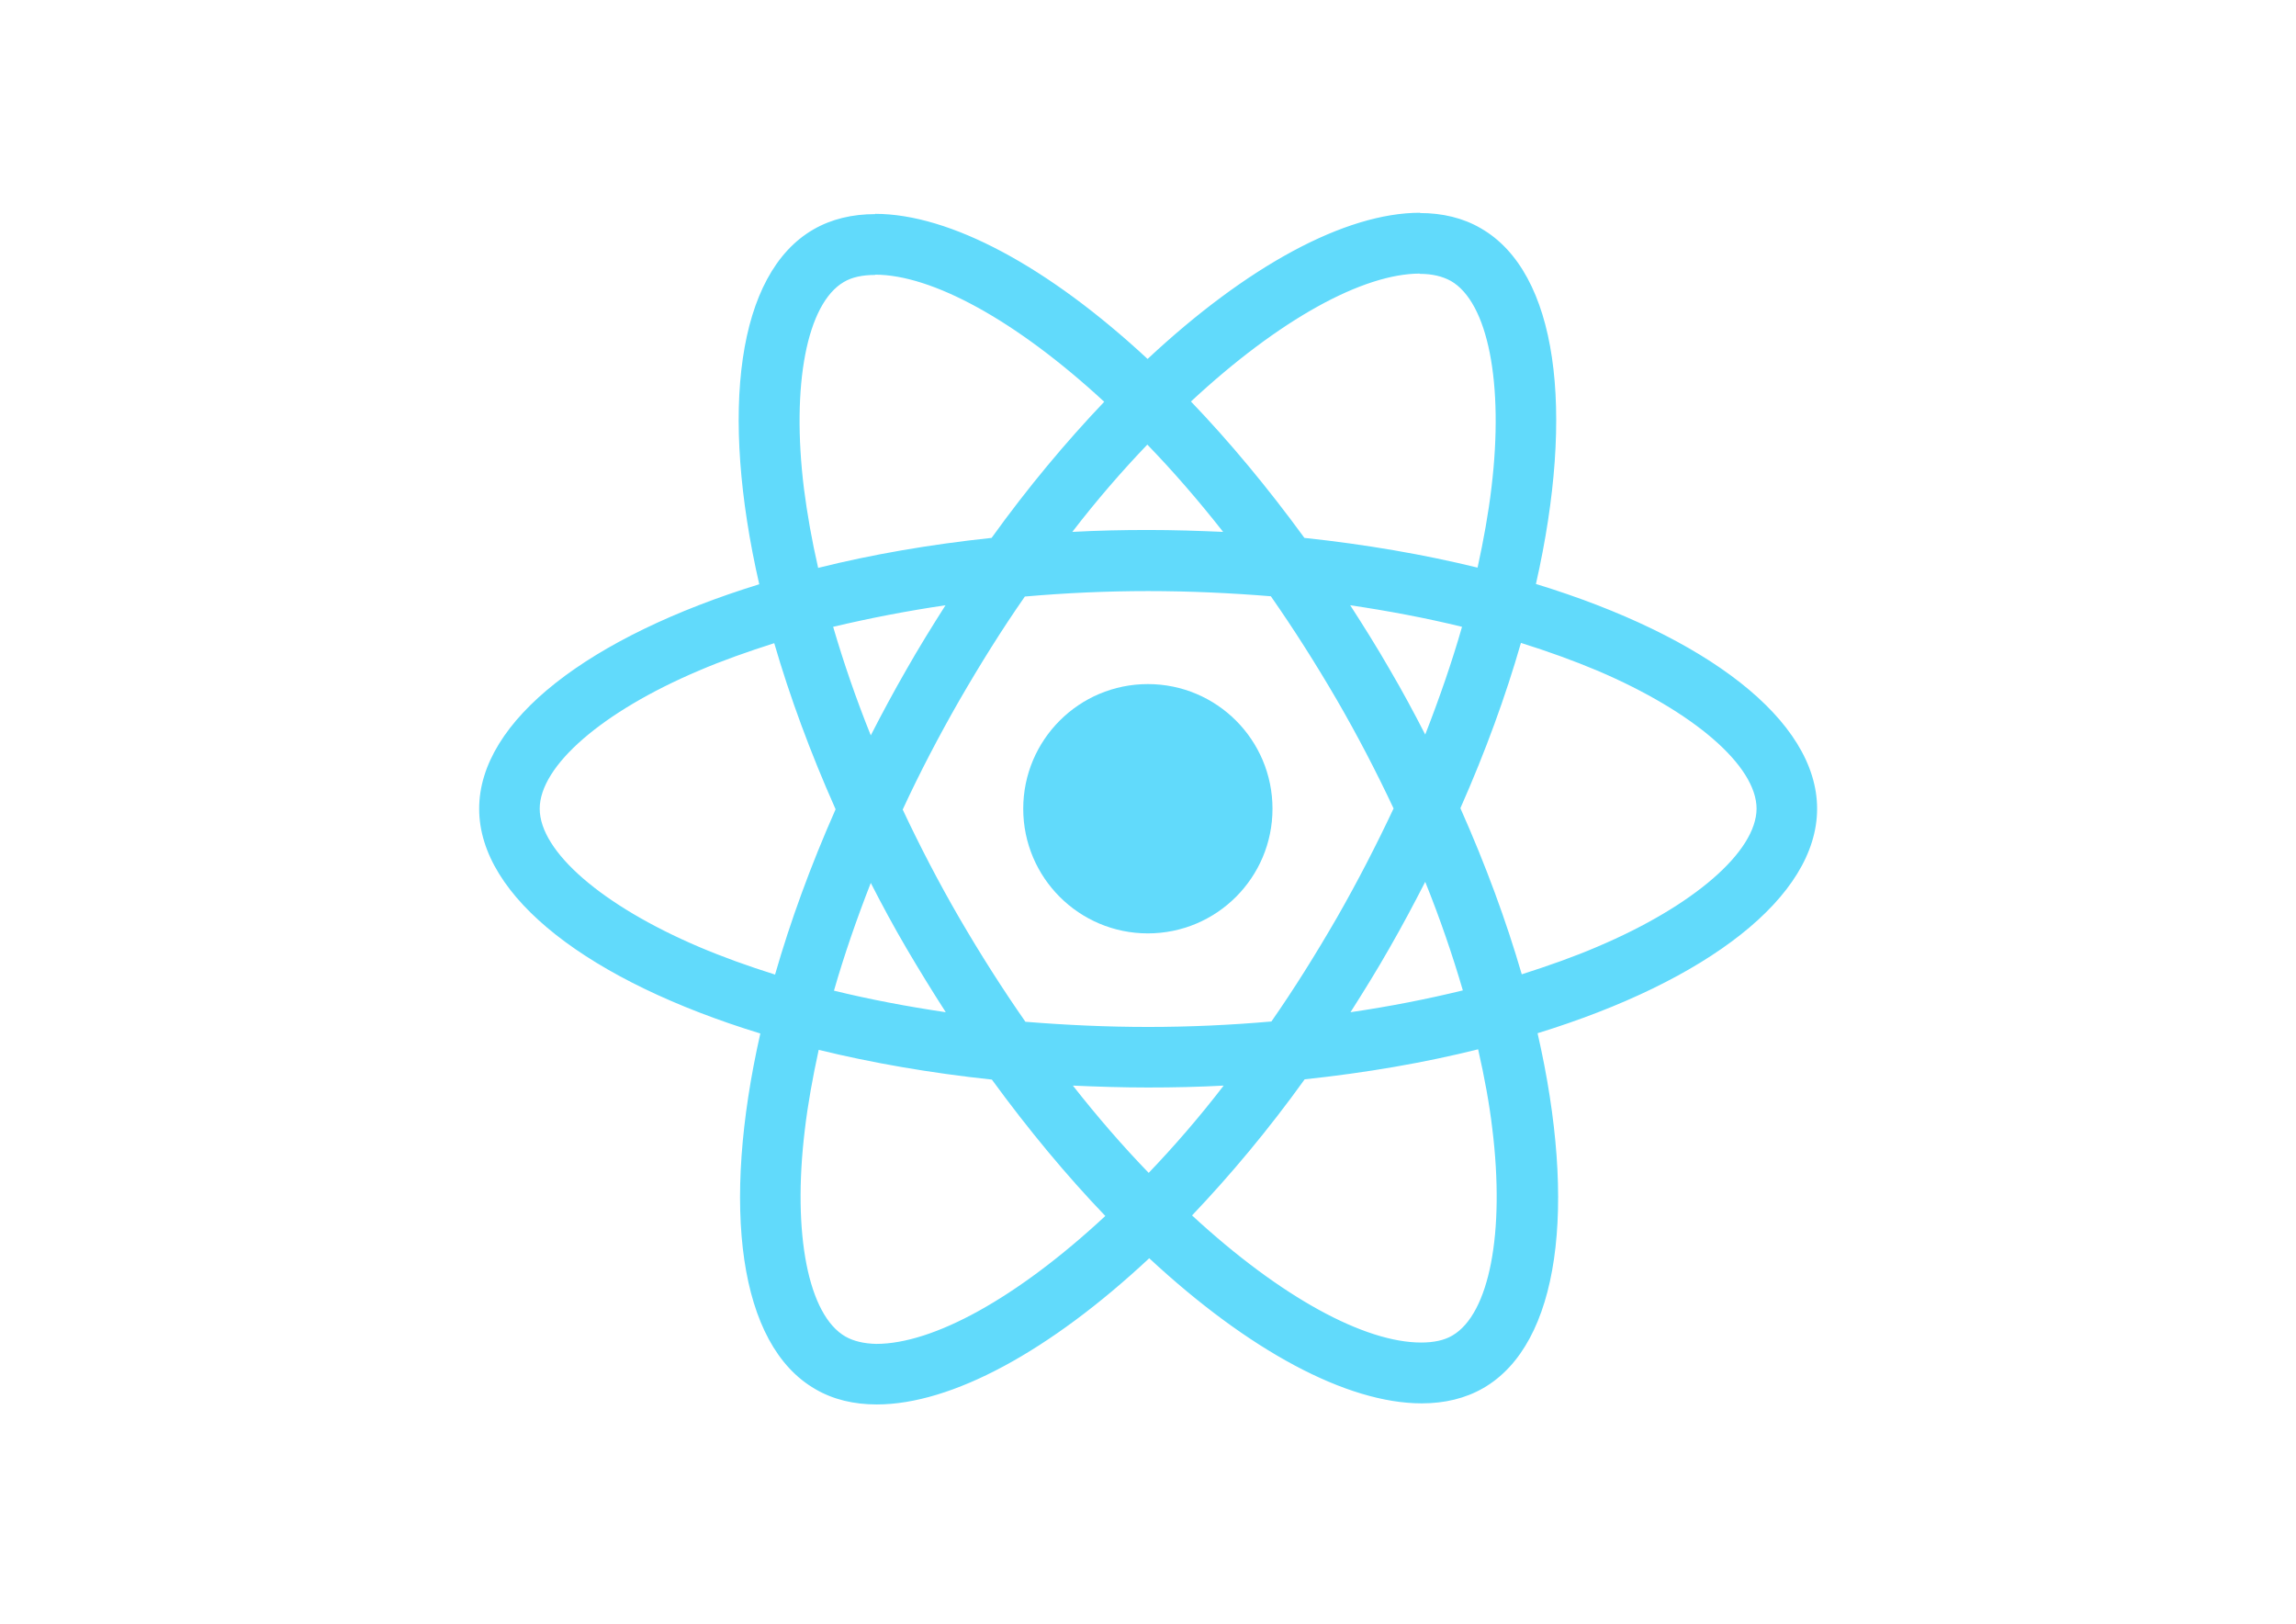
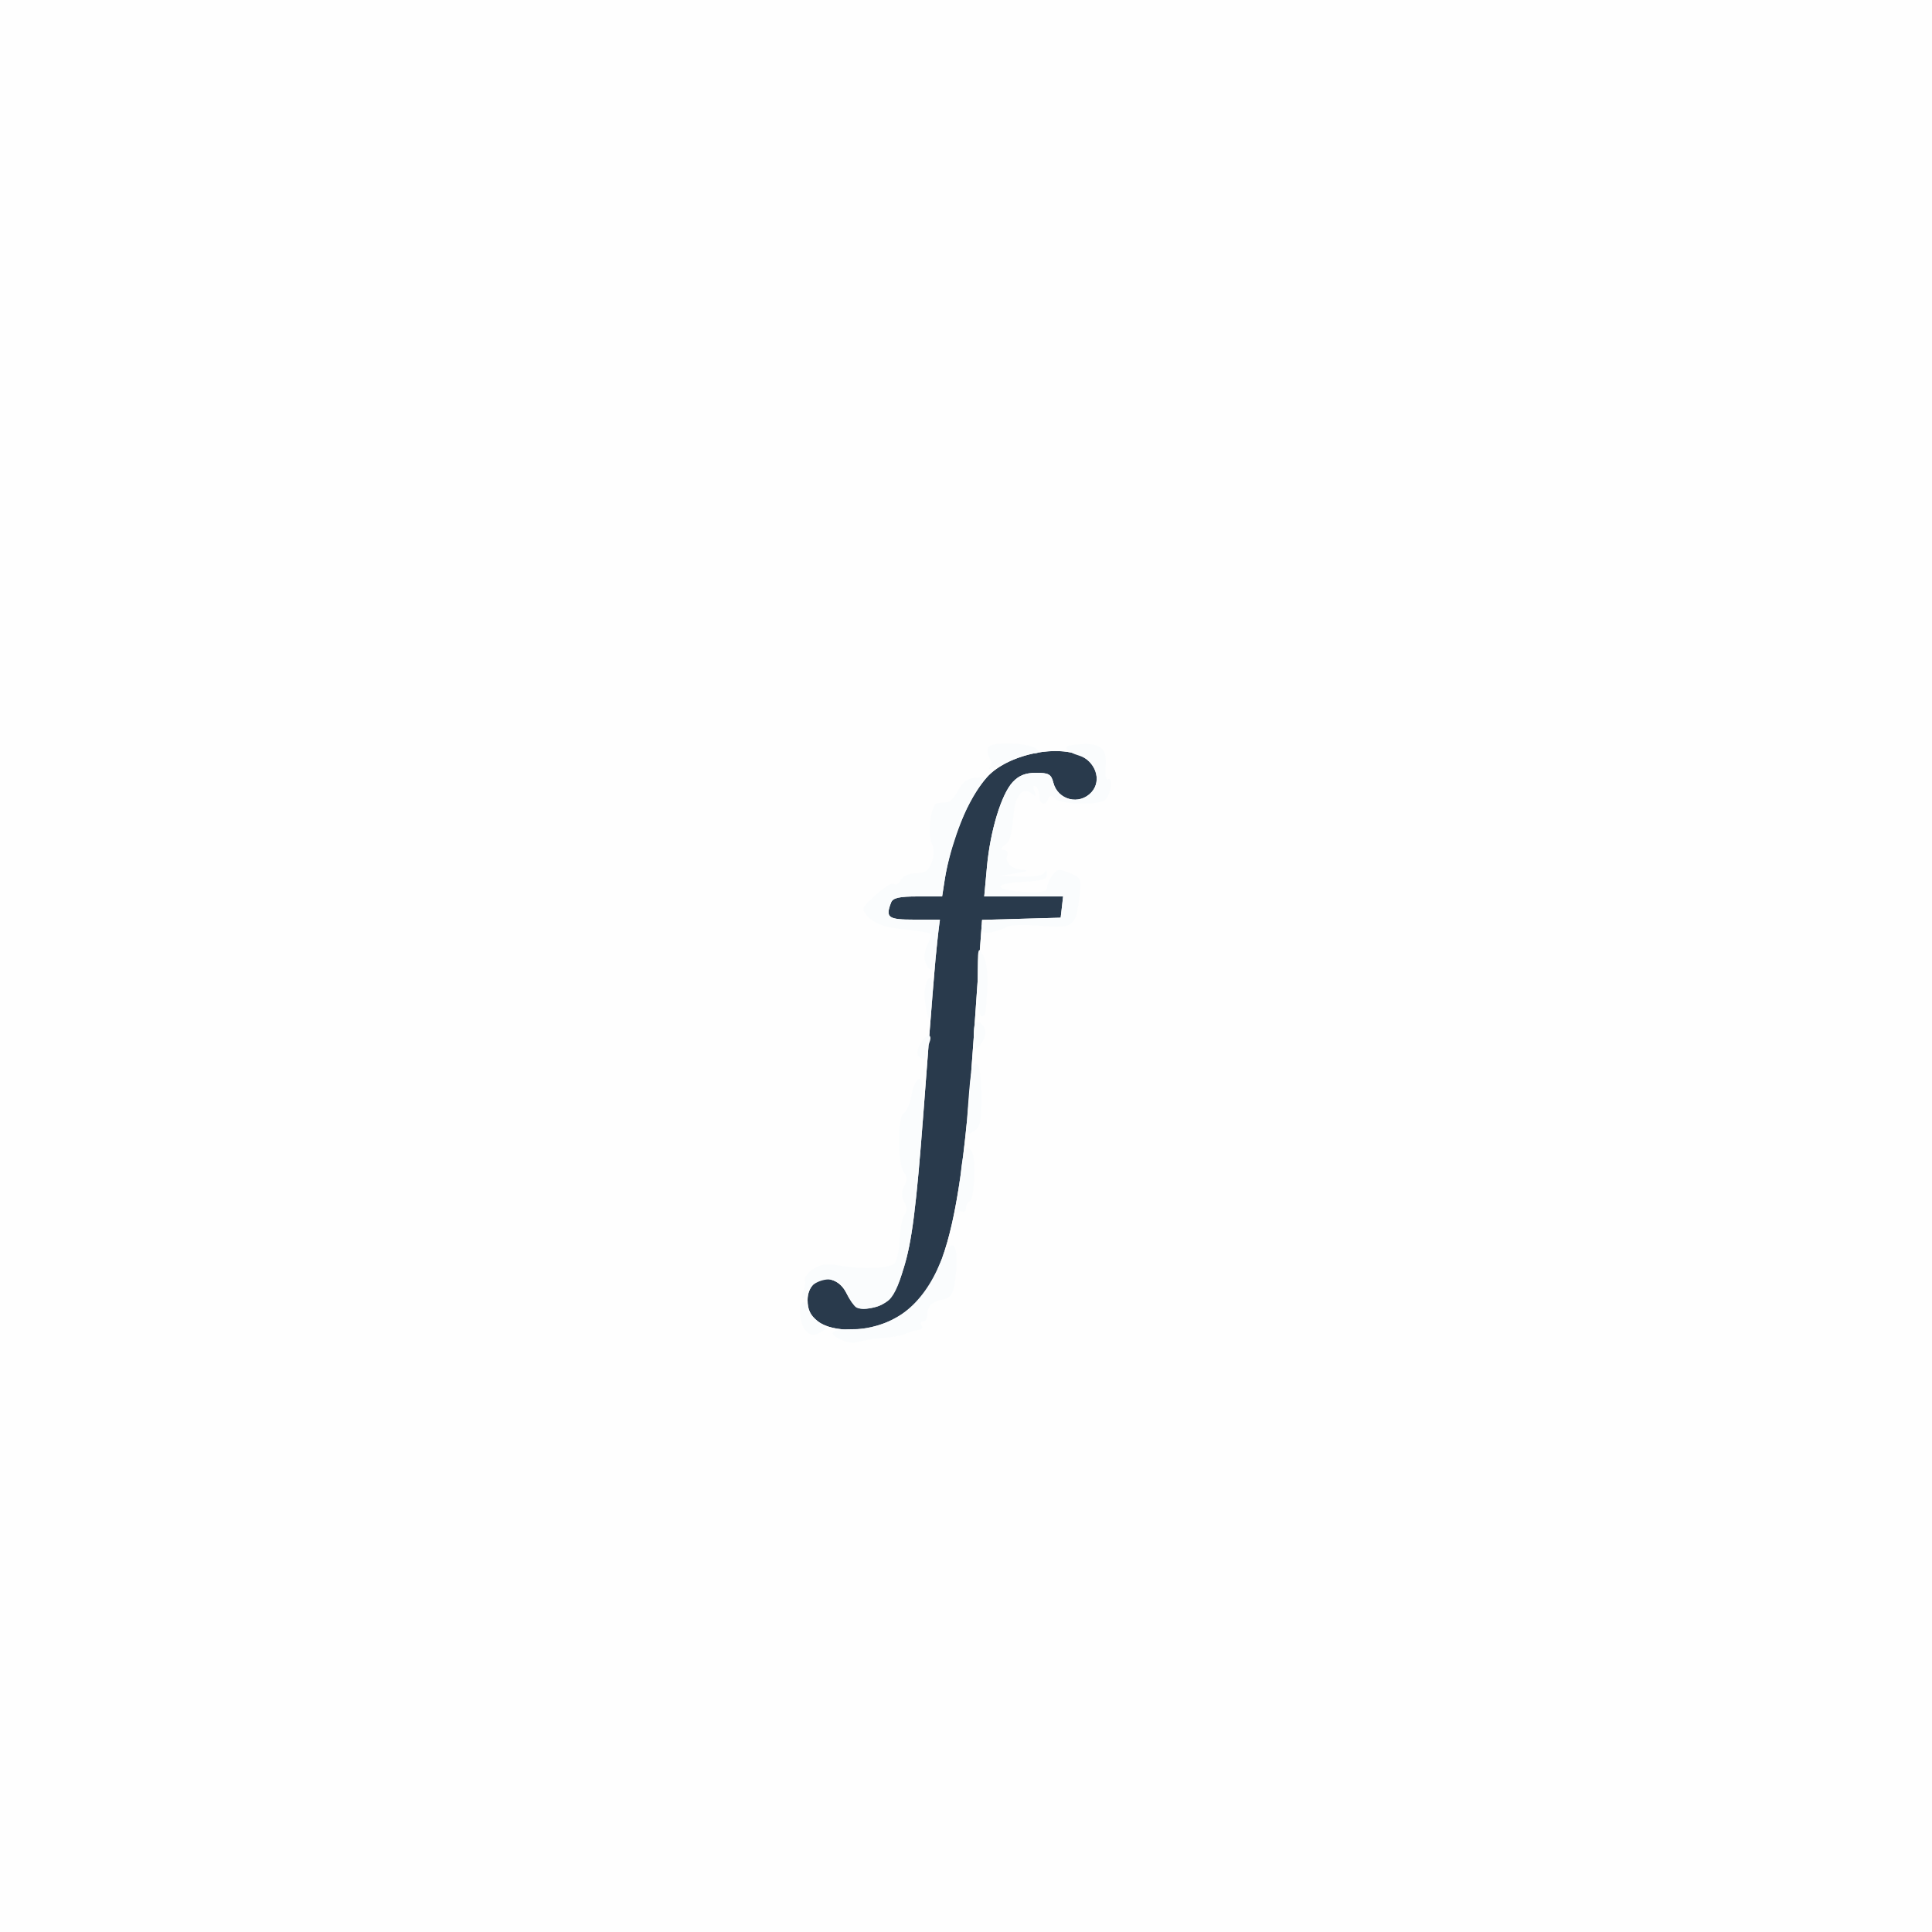
- <svg xmlns="http://www.w3.org/2000/svg" viewBox="0 0 841.9 595.3">
-   <g fill="#61DAFB">
-     <path d="M666.3 296.5c0-32.5-40.7-63.3-103.1-82.4 14.4-63.6 8-114.2-20.2-130.4-6.5-3.8-14.1-5.6-22.4-5.6v22.3c4.6 0 8.3.9 11.4 2.6 13.6 7.8 19.5 37.5 14.9 75.7-1.1 9.4-2.9 19.3-5.1 29.4-19.6-4.8-41-8.5-63.5-10.9-13.5-18.5-27.5-35.3-41.6-50 32.6-30.3 63.2-46.9 84-46.9V78c-27.5 0-63.5 19.6-99.9 53.6-36.4-33.8-72.4-53.2-99.9-53.2v22.3c20.7 0 51.4 16.5 84 46.6-14 14.7-28 31.4-41.3 49.9-22.6 2.4-44 6.1-63.6 11-2.3-10-4-19.7-5.2-29-4.7-38.2 1.1-67.9 14.6-75.8 3-1.8 6.9-2.6 11.5-2.6V78.5c-8.4 0-16 1.8-22.6 5.6-28.1 16.2-34.4 66.7-19.9 130.1-62.2 19.2-102.7 49.9-102.7 82.3 0 32.5 40.7 63.3 103.1 82.4-14.4 63.6-8 114.2 20.2 130.4 6.5 3.8 14.1 5.6 22.5 5.6 27.5 0 63.5-19.6 99.9-53.6 36.4 33.8 72.4 53.2 99.9 53.2 8.4 0 16-1.8 22.6-5.6 28.1-16.2 34.4-66.7 19.9-130.1 62-19.1 102.5-49.9 102.5-82.3zm-130.2-66.7c-3.7 12.9-8.3 26.2-13.5 39.5-4.1-8-8.4-16-13.1-24-4.6-8-9.5-15.8-14.4-23.4 14.2 2.1 27.9 4.7 41 7.9zm-45.8 106.5c-7.8 13.5-15.8 26.3-24.1 38.2-14.9 1.3-30 2-45.2 2-15.1 0-30.2-.7-45-1.9-8.3-11.9-16.4-24.6-24.2-38-7.6-13.1-14.5-26.4-20.8-39.8 6.2-13.4 13.2-26.8 20.7-39.9 7.8-13.5 15.8-26.3 24.1-38.2 14.9-1.3 30-2 45.2-2 15.1 0 30.2.7 45 1.9 8.3 11.9 16.4 24.6 24.2 38 7.6 13.1 14.5 26.4 20.8 39.8-6.3 13.4-13.2 26.8-20.7 39.9zm32.3-13c5.4 13.4 10 26.8 13.8 39.8-13.1 3.2-26.9 5.9-41.2 8 4.9-7.7 9.8-15.6 14.4-23.7 4.6-8 8.9-16.1 13-24.1zM421.2 430c-9.3-9.6-18.6-20.3-27.8-32 9 .4 18.2.7 27.5.7 9.4 0 18.7-.2 27.8-.7-9 11.7-18.3 22.4-27.5 32zm-74.4-58.9c-14.2-2.1-27.9-4.7-41-7.9 3.7-12.9 8.3-26.2 13.5-39.5 4.1 8 8.4 16 13.1 24 4.7 8 9.5 15.8 14.4 23.4zM420.7 163c9.3 9.6 18.6 20.3 27.8 32-9-.4-18.2-.7-27.5-.7-9.4 0-18.7.2-27.8.7 9-11.7 18.3-22.4 27.5-32zm-74 58.9c-4.9 7.7-9.8 15.6-14.4 23.7-4.6 8-8.9 16-13 24-5.4-13.4-10-26.8-13.8-39.8 13.1-3.1 26.9-5.8 41.2-7.9zm-90.5 125.2c-35.4-15.1-58.3-34.9-58.3-50.6 0-15.7 22.9-35.6 58.3-50.6 8.6-3.7 18-7 27.7-10.1 5.7 19.6 13.2 40 22.5 60.9-9.2 20.8-16.6 41.1-22.2 60.6-9.9-3.1-19.3-6.5-28-10.2zM310 490c-13.6-7.8-19.5-37.5-14.9-75.7 1.1-9.4 2.9-19.3 5.1-29.4 19.6 4.8 41 8.5 63.5 10.9 13.5 18.5 27.5 35.3 41.6 50-32.6 30.3-63.2 46.9-84 46.9-4.5-.1-8.3-1-11.3-2.7zm237.2-76.2c4.7 38.2-1.1 67.9-14.6 75.8-3 1.8-6.9 2.6-11.5 2.6-20.7 0-51.4-16.5-84-46.6 14-14.7 28-31.4 41.3-49.9 22.6-2.4 44-6.1 63.6-11 2.3 10.1 4.1 19.8 5.2 29.1zm38.5-66.7c-8.6 3.7-18 7-27.7 10.1-5.7-19.6-13.2-40-22.5-60.9 9.2-20.8 16.6-41.1 22.2-60.6 9.9 3.1 19.3 6.5 28.1 10.2 35.4 15.1 58.3 34.9 58.3 50.6-.1 15.7-23 35.6-58.4 50.6zM320.8 78.4z" />
-     <circle cx="420.9" cy="296.5" r="45.7" />
-     <path d="M520.5 78.1z" />
+ <svg xmlns="http://www.w3.org/2000/svg" width="500" height="500" viewBox="0 0 500 500">
+   <g>
+     <path d="M 230.92 341.54 C224.51,344.79 215.50,344.97 211.63,341.93 C209.71,340.42 209.00,338.94 209.00,336.46 C209.00,330.38 216.14,328.97 218.97,334.50 C221.04,338.55 222.00,339.15 225.43,338.52 C229.83,337.71 231.57,335.57 233.87,328.19 C235.99,321.41 237.14,312.39 238.98,288.00 C241.27,257.72 241.95,249.23 242.56,243.75 L 243.20 238.00 L 236.60 238.00 C229.80,238.00 229.11,237.49 230.61,233.58 C231.07,232.37 232.69,232.00 237.52,232.00 L 243.82 232.00 L 244.48 227.75 C246.05,217.52 250.51,206.66 255.41,201.15 C260.24,195.72 272.01,192.78 278.97,195.26 C283.48,196.87 285.30,201.91 282.49,205.01 C279.35,208.48 273.74,207.07 272.60,202.53 C272.06,200.38 271.39,200.00 268.16,200.00 C265.43,200.00 263.71,200.68 262.10,202.39 C259.15,205.54 256.26,215.04 255.41,224.44 L 254.72 232.00 L 275.13 232.00 L 274.82 234.75 L 274.50 237.50 L 254.16 238.07 L 253.63 245.28 C253.33,249.25 252.60,259.70 252.00,268.50 C248.51,319.58 244.10,334.86 230.92,341.54 Z" fill="rgb(41,58,76)" />
+     <path d="M 0.00 0.00 L 500.00 0.00 L 500.00 500.00 L 0.00 500.00 ZM 218.35 347.01 C219.53,347.48 221.18,347.62 222.00,347.30 C222.82,346.98 225.52,346.55 228.00,346.34 C230.48,346.13 233.18,345.67 234.00,345.32 C235.81,344.54 236.66,344.29 238.06,344.12 C238.64,344.06 238.84,343.55 238.50,343.00 C238.16,342.45 238.36,342.00 238.94,342.00 C239.52,342.00 240.00,341.13 240.00,340.06 C240.00,338.08 241.42,336.72 243.88,336.35 C246.28,335.98 246.99,334.55 247.44,329.09 C248.07,321.45 246.27,320.00 243.73,325.85 C245.72,320.43 247.29,313.39 248.60,304.12 C248.25,307.74 247.75,311.67 247.48,313.00 C247.21,314.38 247.25,314.93 247.57,314.24 C247.90,313.55 248.58,313.24 249.09,313.55 C249.59,313.86 250.00,313.45 250.00,312.64 C250.00,311.83 250.47,311.01 251.03,310.82 C252.17,310.44 252.60,299.78 251.54,298.07 C250.50,296.37 249.77,296.73 249.22,299.43 C249.60,296.41 249.95,293.17 250.29,289.71 C250.05,293.90 250.38,293.78 251.97,292.78 C253.72,291.69 254.00,290.47 254.00,283.82 C254.00,279.58 253.55,275.84 252.99,275.50 C252.17,274.99 251.71,275.33 251.32,277.76 C251.55,274.81 251.78,271.73 252.00,268.50 L 252.00 268.48 C252.01,271.71 252.21,271.93 253.50,270.64 C254.32,269.82 255.00,268.26 255.00,267.18 C255.00,266.10 254.32,264.95 253.50,264.64 C252.83,264.38 252.44,264.51 252.22,265.25 C252.49,261.41 252.76,257.45 253.01,253.98 C253.01,259.36 253.41,263.00 254.00,263.00 C255.08,263.00 255.09,263.00 255.54,255.21 C255.72,252.02 255.28,248.85 254.43,247.21 C254.06,246.50 253.78,246.03 253.58,245.91 C253.60,245.69 253.61,245.48 253.63,245.28 L 254.01 240.17 C254.08,241.38 254.72,241.59 256.75,241.23 C258.26,240.95 260.01,240.33 260.62,239.85 C261.24,239.36 265.14,239.25 269.28,239.59 C277.93,240.30 278.44,239.91 279.39,231.81 C279.91,227.41 279.80,227.16 276.83,225.93 C274.08,224.79 273.58,224.86 272.37,226.51 C271.61,227.54 271.00,228.99 271.00,229.74 C271.00,230.76 269.53,231.02 264.99,230.80 C256.99,230.40 256.82,228.58 264.75,228.20 C269.89,227.96 270.99,227.60 270.92,226.20 C270.87,225.16 270.65,224.98 270.34,225.75 C270.01,226.57 267.89,226.95 264.17,226.85 L 258.50 226.70 L 263.00 226.00 C265.59,225.60 266.42,225.24 264.95,225.15 C261.88,224.97 259.96,223.27 260.69,221.38 C260.98,220.62 260.60,219.99 259.86,219.97 C258.79,219.94 258.82,219.68 260.00,218.72 C261.47,217.52 261.69,216.74 262.38,210.27 C262.85,205.76 264.78,203.58 266.82,205.24 C268.14,206.31 268.27,206.23 267.70,204.70 C267.29,203.62 267.42,203.14 268.01,203.51 C268.56,203.84 269.00,204.99 269.00,206.06 C269.00,208.22 270.58,208.70 271.29,206.75 C271.66,205.75 272.02,205.75 273.08,206.75 C274.56,208.15 283.78,208.43 285.82,207.13 C286.55,206.67 287.27,205.11 287.43,203.67 C287.59,202.22 287.30,201.32 286.77,201.64 C286.23,201.98 285.96,200.74 286.13,198.72 C286.61,193.15 284.73,191.91 277.25,192.84 C275.49,193.06 275.67,193.95 277.27,194.78 C274.70,194.22 271.68,194.25 268.67,194.76 C268.85,194.58 268.68,194.28 268.20,193.80 C266.66,192.26 256.72,191.87 255.82,193.31 C255.45,193.90 255.54,195.14 256.03,196.06 C256.53,196.98 256.65,198.02 256.30,198.37 C255.09,199.57 257.10,198.99 261.00,197.00 C263.16,195.90 265.93,195.00 267.16,195.00 C267.26,195.00 267.35,195.00 267.44,195.00 C262.64,196.02 258.02,198.22 255.41,201.15 C253.47,203.34 251.60,206.36 249.94,209.85 C250.64,208.31 251.35,206.94 252.03,205.81 L 254.90 201.13 L 252.20 201.33 C250.32,201.48 249.05,202.45 248.00,204.52 C247.18,206.16 245.94,207.54 245.25,207.60 C244.56,207.65 243.37,207.77 242.61,207.85 C240.91,208.03 239.94,215.58 241.23,218.53 C241.77,219.77 241.72,221.62 241.08,223.28 C240.28,225.40 239.39,226.00 237.07,226.00 C235.29,226.00 233.71,226.69 233.12,227.74 C232.59,228.70 231.85,229.19 231.49,228.82 C230.85,228.18 228.65,229.65 224.78,233.32 C223.23,234.79 223.10,235.41 224.10,236.62 C226.12,239.06 228.59,239.99 234.71,240.63 C237.89,240.97 240.69,241.42 240.92,241.62 C241.15,241.83 240.76,243.07 240.06,244.38 C239.36,245.69 239.09,247.72 239.46,248.88 C240.29,251.50 242.00,251.67 242.00,249.14 C242.00,248.12 242.29,245.19 242.64,242.64 L 242.88 240.84 L 242.56 243.75 C242.12,247.77 241.63,253.40 240.50,268.03 C240.45,268.01 240.40,268.00 240.35,268.00 C239.05,268.00 236.84,271.94 237.53,273.04 C238.42,274.49 240.00,274.19 240.00,272.58 C240.00,272.06 240.12,271.27 240.31,270.55 C239.93,275.40 239.50,281.14 238.98,288.00 C237.14,312.39 235.99,321.41 233.87,328.19 C233.80,328.43 233.73,328.66 233.65,328.89 C235.25,323.38 236.59,315.35 237.51,305.59 C239.38,285.65 239.44,278.69 237.75,279.25 C237.07,279.48 236.23,281.36 235.89,283.44 C235.56,285.51 234.66,287.60 233.89,288.07 C232.17,289.14 232.23,301.37 233.98,303.47 C234.83,304.51 234.85,305.41 234.03,306.94 C233.23,308.44 233.23,309.56 234.03,311.06 C234.82,312.52 234.83,313.50 234.08,314.41 C233.49,315.11 232.91,318.04 232.79,320.90 C232.66,323.77 232.08,326.52 231.49,327.01 C229.95,328.29 223.28,328.57 217.75,327.60 C213.97,326.94 212.47,327.12 210.44,328.45 C209.03,329.37 208.07,330.66 208.30,331.31 C208.54,331.97 208.32,333.29 207.83,334.25 C207.29,335.30 207.30,336.00 207.85,336.00 C208.35,336.00 209.00,335.12 209.28,334.05 C209.43,333.47 209.85,332.94 210.44,332.49 C209.56,333.41 209.00,334.75 209.00,336.46 C209.00,338.90 209.69,340.37 211.55,341.86 C210.15,340.76 209.00,339.21 209.00,338.43 C209.00,337.64 208.55,337.00 208.00,337.00 C206.41,337.00 206.84,342.70 208.57,344.43 C209.77,345.63 210.60,345.75 212.12,344.93 C214.03,343.91 214.03,343.82 211.63,341.93 C213.23,343.18 215.71,343.89 218.51,344.06 C214.64,344.32 214.48,345.45 218.35,347.01 ZM 239.61 260.71 C240.41,264.96 240.63,264.57 241.29,257.75 C241.55,255.14 241.39,253.00 240.94,253.00 C239.53,253.00 238.87,256.79 239.61,260.71 ZM 214.52 331.08 C215.23,331.05 215.92,331.14 216.51,331.36 C217.34,331.68 218.57,333.19 219.24,334.72 C219.65,335.67 220.20,336.64 220.69,337.35 C220.15,336.69 219.61,335.76 218.97,334.50 C217.90,332.41 216.21,331.31 214.52,331.08 ZM 254.07 239.33 L 254.16 238.07 L 262.96 237.82 C256.08,238.03 254.40,238.27 254.07,239.33 ZM 230.92 341.54 C231.64,341.17 232.35,340.78 233.02,340.35 C230.24,342.21 227.11,343.37 223.66,343.80 C226.17,343.42 228.70,342.67 230.92,341.54 ZM 223.01 338.70 C224.67,338.79 227.06,338.22 228.78,337.31 C227.85,337.91 226.76,338.27 225.43,338.52 C224.45,338.70 223.67,338.78 223.01,338.70 ZM 281.62 196.85 C282.91,197.95 283.68,199.51 283.81,201.08 C283.67,199.55 282.90,198.02 281.62,196.85 Z" fill="rgb(254,254,254)" />
+     <path d="M 218.35 347.01 C213.91,345.21 214.77,344.00 220.47,344.00 C230.91,344.00 238.78,338.00 243.46,326.49 C246.14,319.90 248.10,321.19 247.44,329.09 C246.99,334.55 246.28,335.98 243.88,336.35 C241.42,336.72 240.00,338.08 240.00,340.06 C240.00,341.13 239.52,342.00 238.94,342.00 C238.36,342.00 238.16,342.45 238.50,343.00 C238.84,343.55 238.64,344.06 238.06,344.12 C236.66,344.29 235.81,344.54 234.00,345.32 C233.18,345.67 230.48,346.13 228.00,346.34 C225.52,346.55 222.82,346.98 222.00,347.30 C221.18,347.62 219.53,347.48 218.35,347.01 ZM 208.57 344.43 C206.84,342.70 206.41,337.00 208.00,337.00 C208.55,337.00 209.00,337.64 209.00,338.43 C209.00,339.21 210.15,340.76 211.55,341.86 C214.03,343.81 214.05,343.90 212.12,344.93 C210.60,345.75 209.77,345.63 208.57,344.43 ZM 221.48 338.28 C220.92,337.85 219.91,336.25 219.24,334.72 C218.57,333.19 217.34,331.68 216.51,331.36 C214.01,330.41 209.82,331.96 209.28,334.05 C209.00,335.12 208.35,336.00 207.85,336.00 C207.30,336.00 207.29,335.30 207.83,334.25 C208.32,333.29 208.54,331.97 208.30,331.31 C208.07,330.66 209.03,329.37 210.44,328.45 C212.47,327.12 213.97,326.94 217.75,327.60 C223.28,328.57 229.95,328.29 231.49,327.01 C232.08,326.52 232.66,323.77 232.79,320.90 C232.91,318.04 233.49,315.11 234.08,314.41 C234.83,313.50 234.82,312.52 234.03,311.06 C233.23,309.56 233.23,308.44 234.03,306.94 C234.85,305.41 234.83,304.51 233.98,303.47 C232.23,301.37 232.17,289.14 233.89,288.07 C234.66,287.60 235.56,285.51 235.89,283.44 C236.23,281.36 237.07,279.48 237.75,279.25 C239.44,278.69 239.38,285.65 237.51,305.59 C235.96,322.08 233.18,333.62 230.08,336.43 C228.04,338.27 222.92,339.37 221.48,338.28 ZM 247.48 313.00 C247.76,311.62 248.28,307.46 248.64,303.75 C249.26,297.32 250.08,295.71 251.54,298.07 C252.60,299.78 252.17,310.44 251.03,310.82 C250.47,311.01 250.00,311.83 250.00,312.64 C250.00,313.45 249.59,313.86 249.09,313.55 C248.58,313.24 247.90,313.55 247.57,314.24 C247.25,314.93 247.21,314.38 247.48,313.00 ZM 250.56 285.77 C251.26,276.15 251.62,274.65 252.99,275.50 C253.55,275.84 254.00,279.58 254.00,283.82 C254.00,290.47 253.72,291.69 251.97,292.78 C249.99,294.03 249.96,293.90 250.56,285.77 ZM 237.53 273.04 C236.84,271.94 239.05,268.00 240.35,268.00 C240.82,268.00 240.94,268.71 240.61,269.58 C240.27,270.45 240.00,271.80 240.00,272.58 C240.00,274.19 238.42,274.49 237.53,273.04 ZM 252.00 268.10 C252.00,264.92 252.32,264.19 253.50,264.64 C254.32,264.95 255.00,266.10 255.00,267.18 C255.00,268.26 254.32,269.82 253.50,270.64 C252.17,271.98 252.00,271.69 252.00,268.10 ZM 239.61 260.71 C238.87,256.79 239.53,253.00 240.94,253.00 C241.39,253.00 241.55,255.14 241.29,257.75 C240.63,264.57 240.41,264.96 239.61,260.71 ZM 253.01 253.75 C253.01,245.16 253.11,244.69 254.43,247.21 C255.28,248.85 255.72,252.02 255.54,255.21 C255.09,263.00 255.08,263.00 254.00,263.00 C253.40,263.00 253.00,259.25 253.01,253.75 ZM 239.46 248.88 C239.09,247.72 239.36,245.69 240.06,244.38 C240.76,243.07 241.15,241.83 240.92,241.62 C240.69,241.42 237.89,240.97 234.71,240.63 C228.59,239.99 226.12,239.06 224.10,236.62 C223.10,235.41 223.23,234.79 224.78,233.32 C228.65,229.65 230.85,228.18 231.49,228.82 C231.85,229.19 232.59,228.70 233.12,227.74 C233.71,226.69 235.29,226.00 237.07,226.00 C239.39,226.00 240.28,225.40 241.08,223.28 C241.72,221.62 241.77,219.77 241.23,218.53 C239.94,215.58 240.91,208.03 242.61,207.85 C243.37,207.77 244.56,207.65 245.25,207.60 C245.94,207.54 247.18,206.16 248.00,204.52 C249.05,202.45 250.32,201.48 252.20,201.33 L 254.90 201.13 L 252.03 205.81 C248.98,210.80 245.55,220.76 244.48,227.75 L 243.82 232.00 L 237.52 232.00 C232.69,232.00 231.07,232.37 230.61,233.58 C229.11,237.49 229.80,238.00 236.64,238.00 L 243.27 238.00 L 242.64 242.64 C242.29,245.19 242.00,248.12 242.00,249.14 C242.00,251.67 240.29,251.50 239.46,248.88 ZM 254.00 239.90 C254.00,238.27 255.10,238.04 264.25,237.78 L 274.50 237.50 L 274.82 234.75 L 275.13 232.00 L 264.93 232.00 L 254.72 232.00 L 255.41 224.44 C256.26,215.04 259.15,205.54 262.10,202.39 C263.71,200.68 265.43,200.00 268.16,200.00 C271.39,200.00 272.06,200.38 272.60,202.53 C273.74,207.07 279.35,208.48 282.49,205.01 C285.26,201.95 283.49,196.81 279.23,195.54 C275.98,194.58 274.92,193.13 277.25,192.84 C284.73,191.91 286.61,193.15 286.13,198.72 C285.96,200.74 286.23,201.98 286.77,201.64 C287.30,201.32 287.59,202.22 287.43,203.67 C287.27,205.11 286.55,206.67 285.82,207.13 C283.78,208.43 274.56,208.15 273.08,206.75 C272.02,205.75 271.66,205.75 271.29,206.75 C270.58,208.70 269.00,208.22 269.00,206.06 C269.00,204.99 268.56,203.84 268.01,203.51 C267.42,203.14 267.29,203.62 267.70,204.70 C268.27,206.23 268.14,206.31 266.82,205.24 C264.78,203.58 262.85,205.76 262.38,210.27 C261.69,216.74 261.47,217.52 260.00,218.72 C258.82,219.68 258.79,219.94 259.86,219.97 C260.60,219.99 260.98,220.62 260.69,221.38 C259.96,223.27 261.88,224.97 264.95,225.15 C266.42,225.24 265.59,225.60 263.00,226.00 L 258.50 226.70 L 264.17 226.85 C267.89,226.95 270.01,226.57 270.34,225.75 C270.65,224.98 270.87,225.16 270.92,226.20 C270.99,227.60 269.89,227.96 264.75,228.20 C256.82,228.58 256.99,230.40 264.99,230.80 C269.53,231.02 271.00,230.76 271.00,229.74 C271.00,228.99 271.61,227.54 272.37,226.51 C273.58,224.86 274.08,224.79 276.83,225.93 C279.80,227.16 279.91,227.41 279.39,231.81 C278.44,239.91 277.93,240.30 269.28,239.59 C265.14,239.25 261.24,239.36 260.62,239.85 C260.01,240.33 258.26,240.95 256.75,241.23 C254.57,241.62 254.00,241.34 254.00,239.90 ZM 256.30 198.37 C256.65,198.02 256.53,196.98 256.03,196.06 C255.54,195.14 255.45,193.90 255.82,193.31 C256.72,191.87 266.66,192.26 268.20,193.80 C269.13,194.73 268.90,195.00 267.16,195.00 C265.93,195.00 263.16,195.90 261.00,197.00 C257.10,198.99 255.09,199.57 256.30,198.37 Z" fill="rgb(250,252,253)" />
  </g>
</svg>
